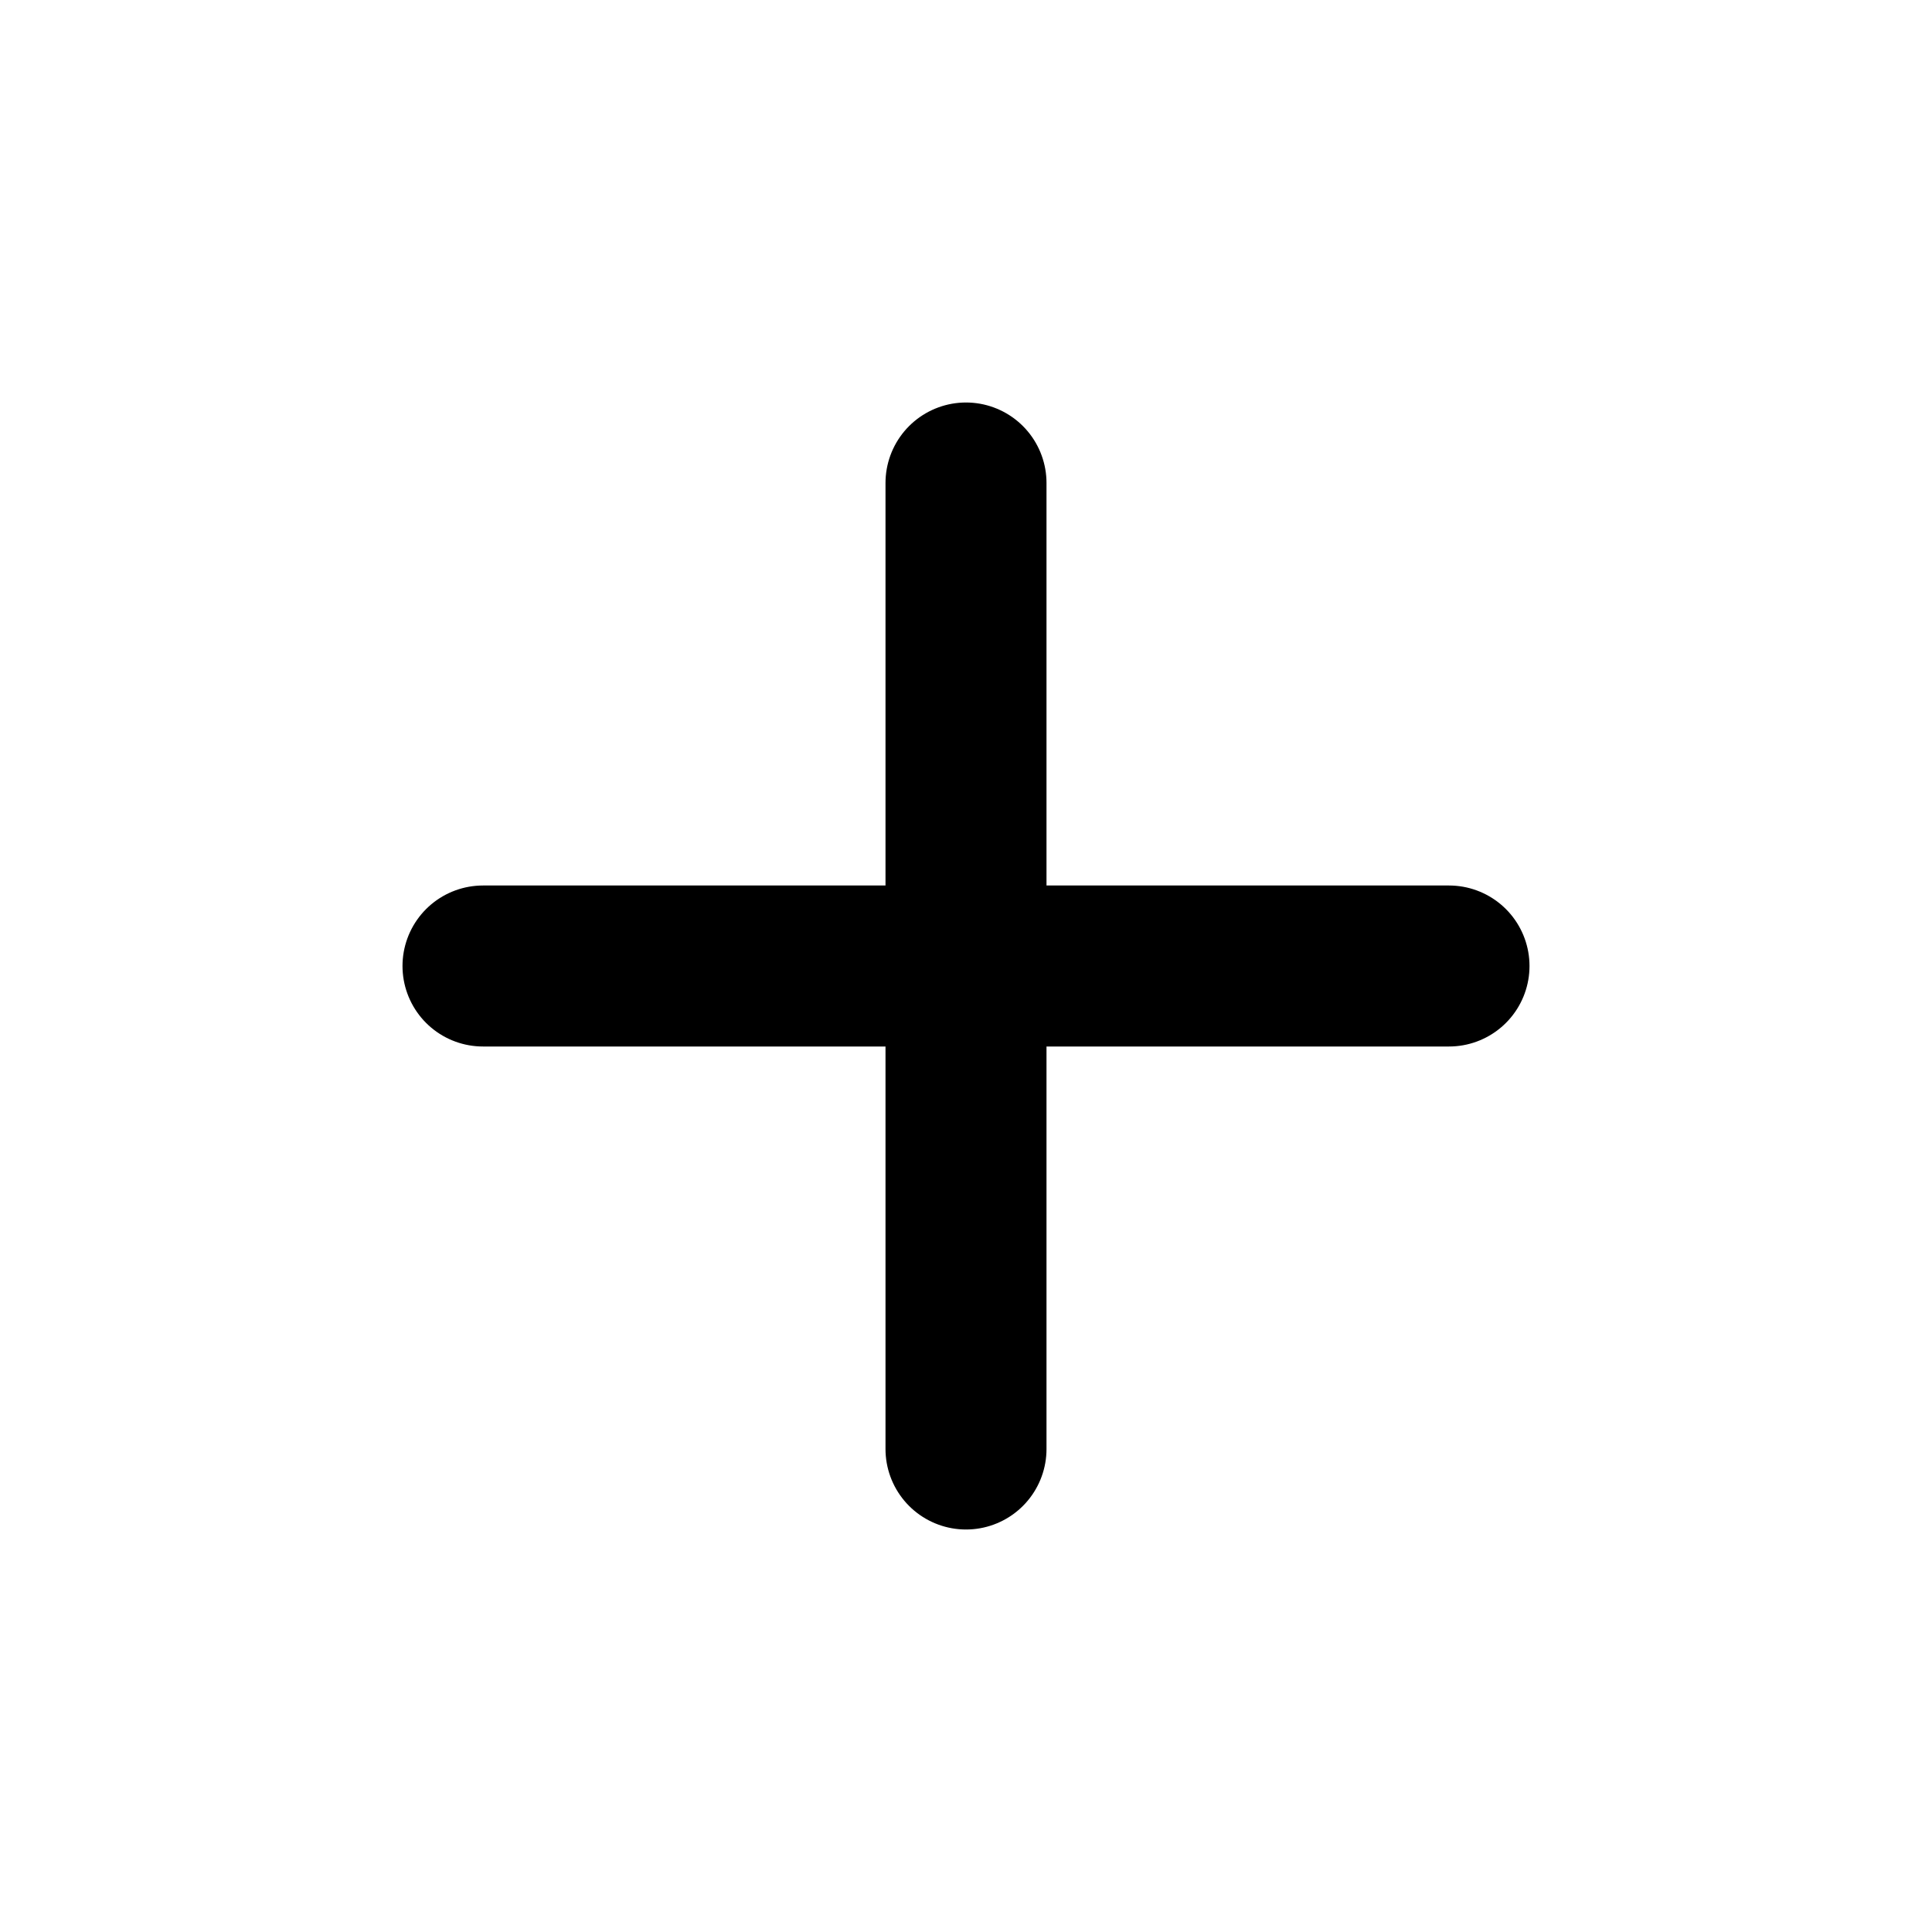
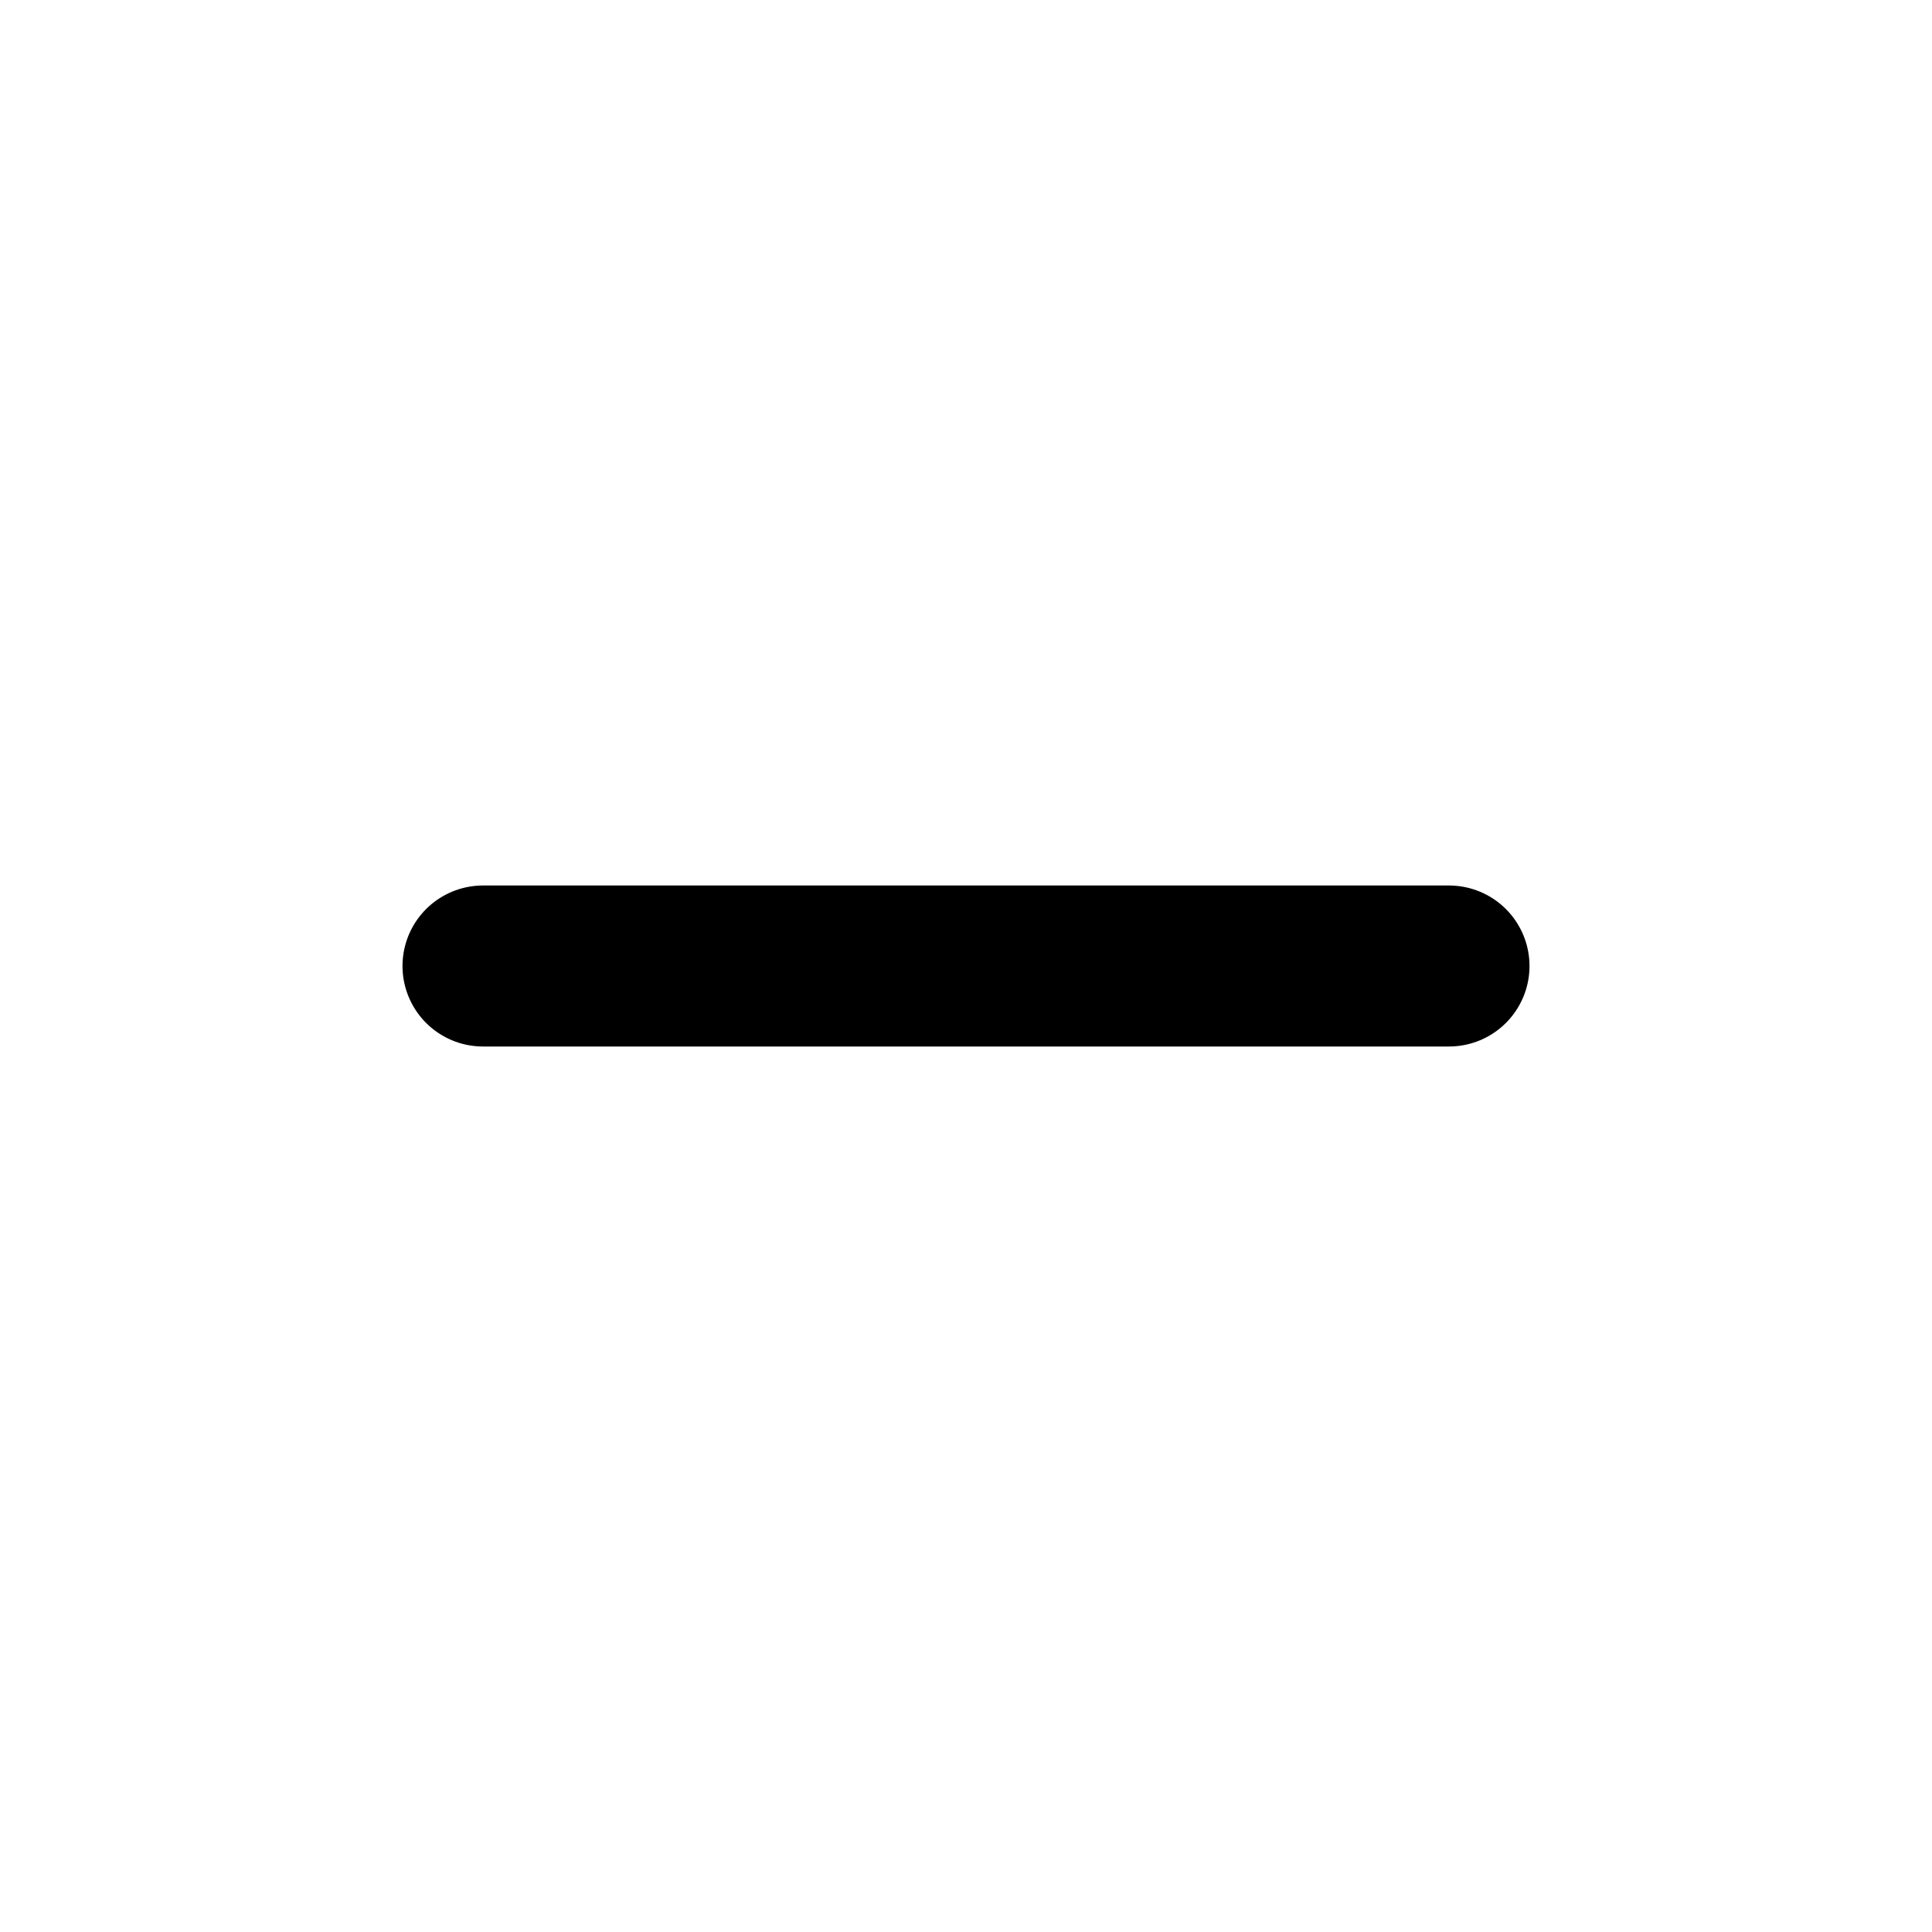
<svg xmlns="http://www.w3.org/2000/svg" width="800px" height="800px" viewBox="0 0 24 24" fill="none">
-   <path d="M6 12H18M12 6V18" stroke="#000000" stroke-width="2" stroke-linecap="round" stroke-linejoin="round" />
+   <path d="M6 12L18 12" stroke="#000000" stroke-width="2" stroke-linecap="round" stroke-linejoin="round" />
</svg>
